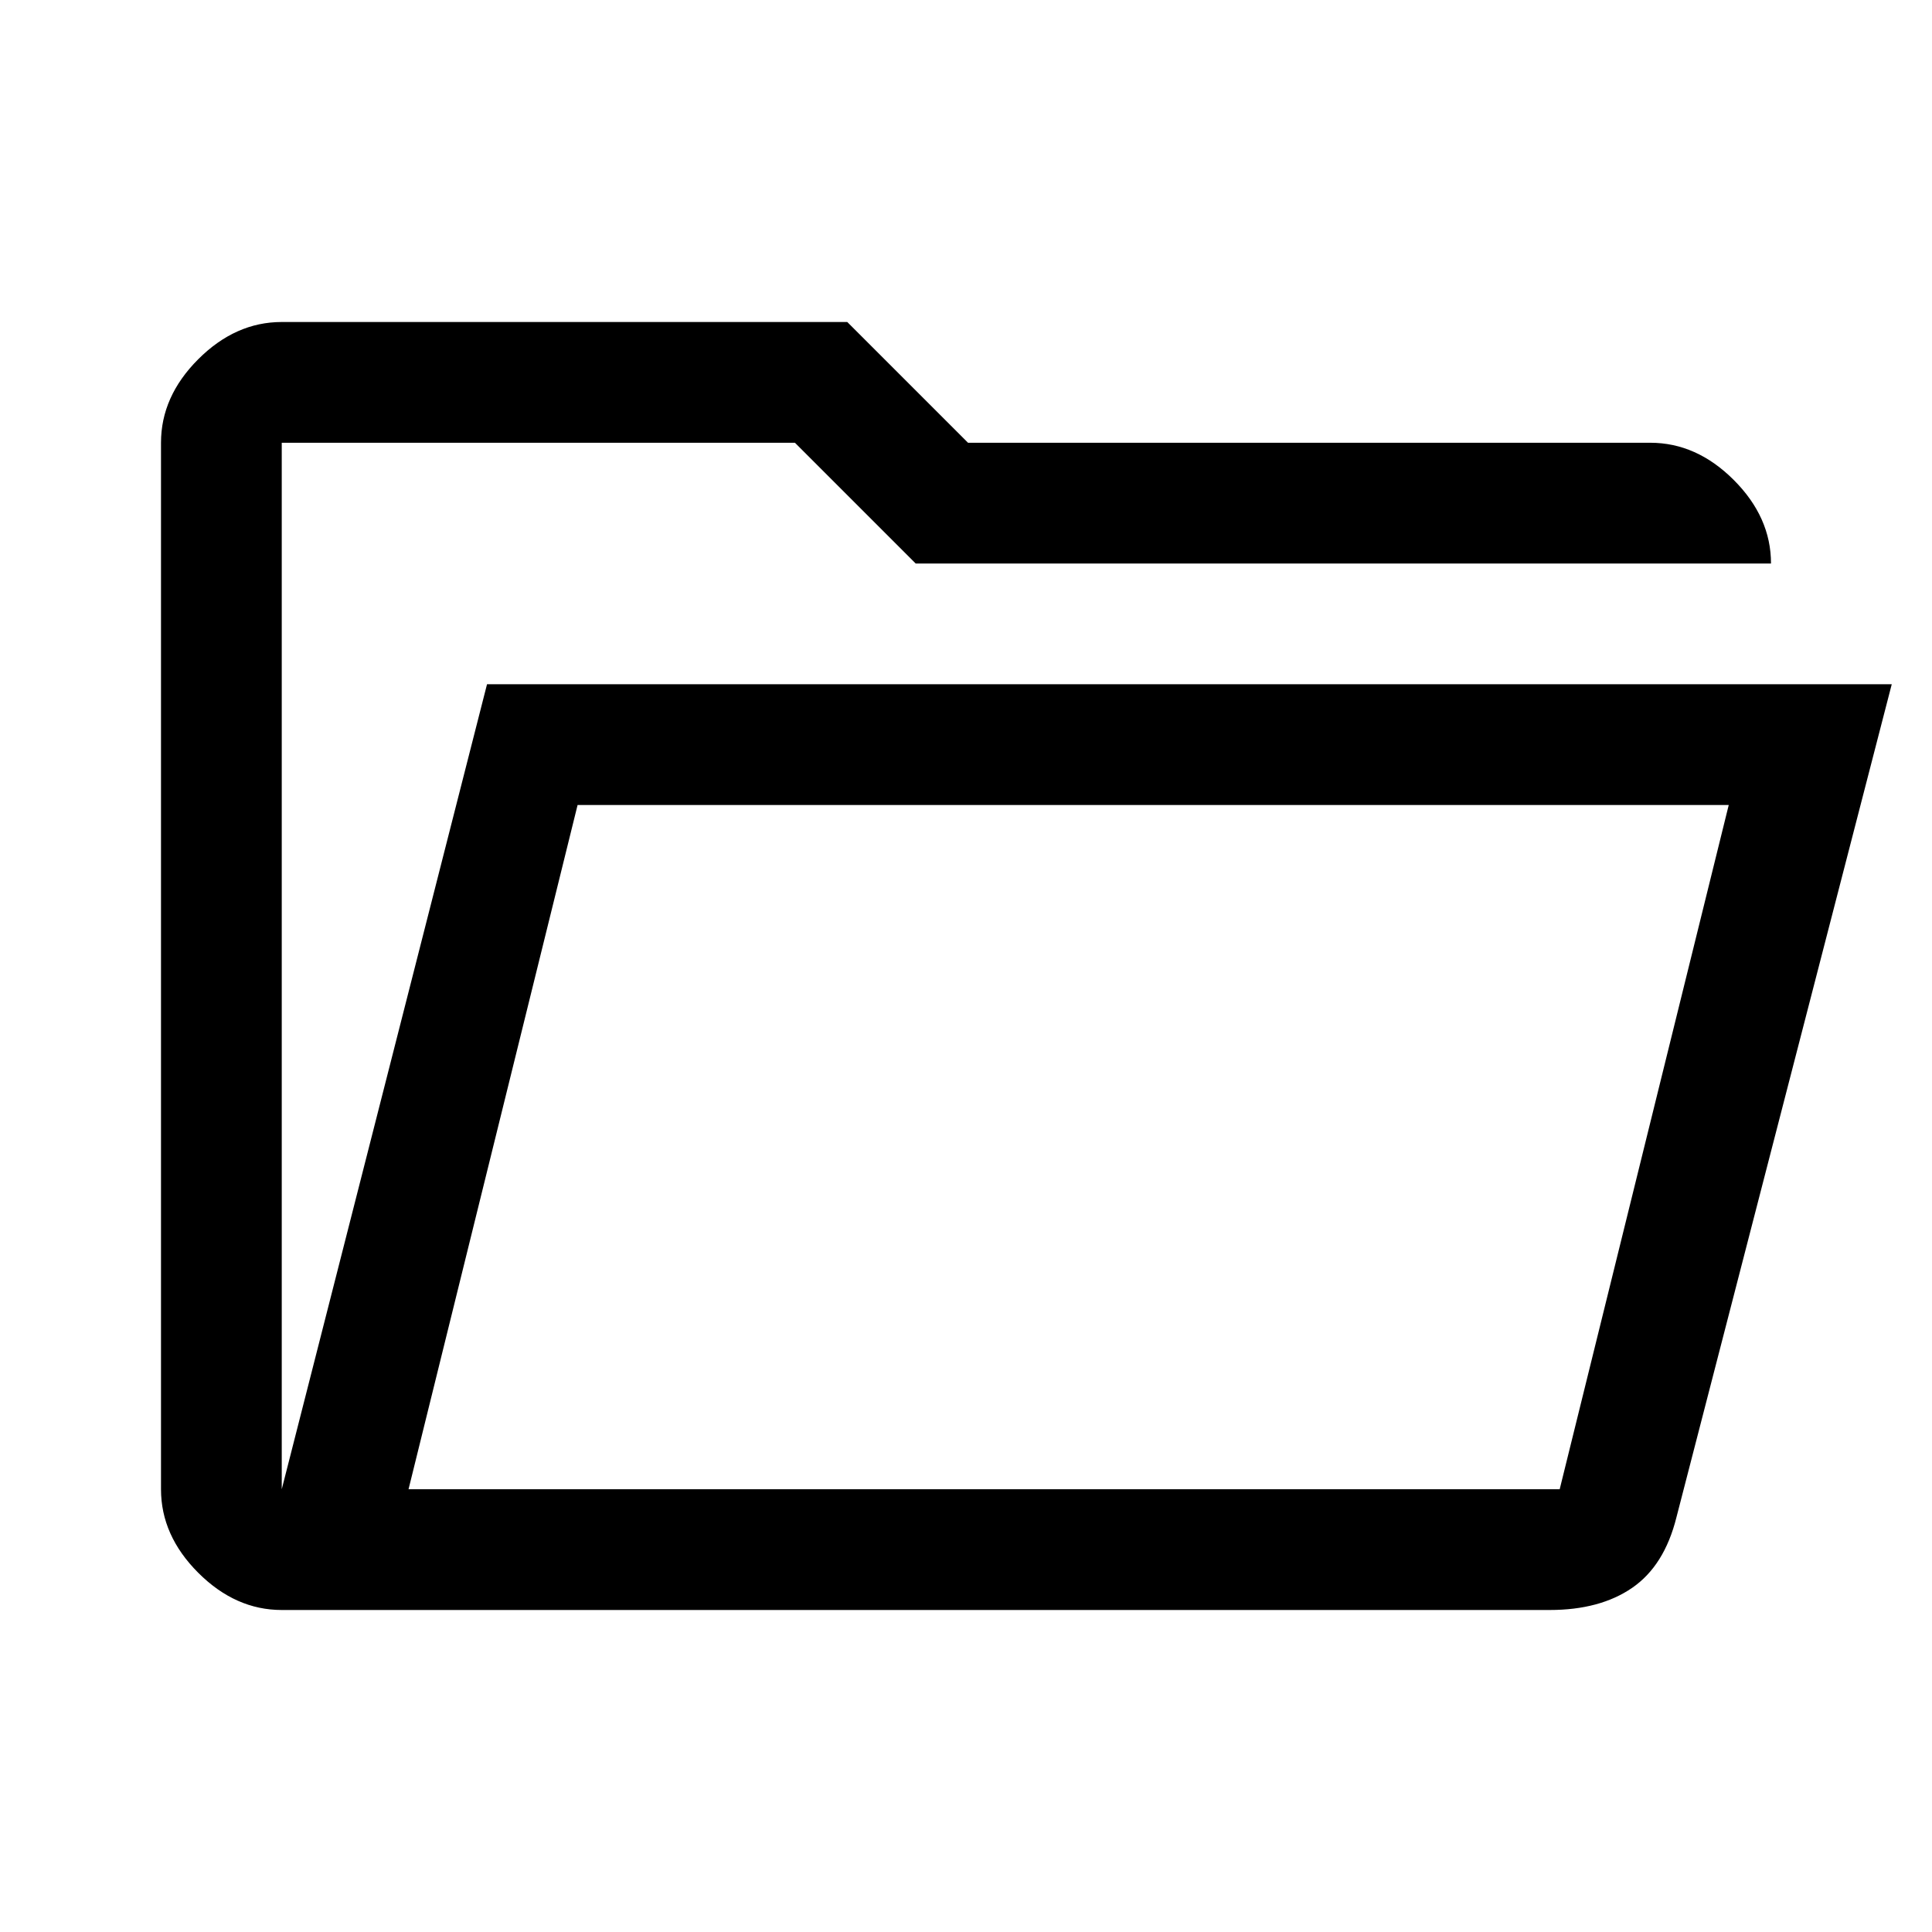
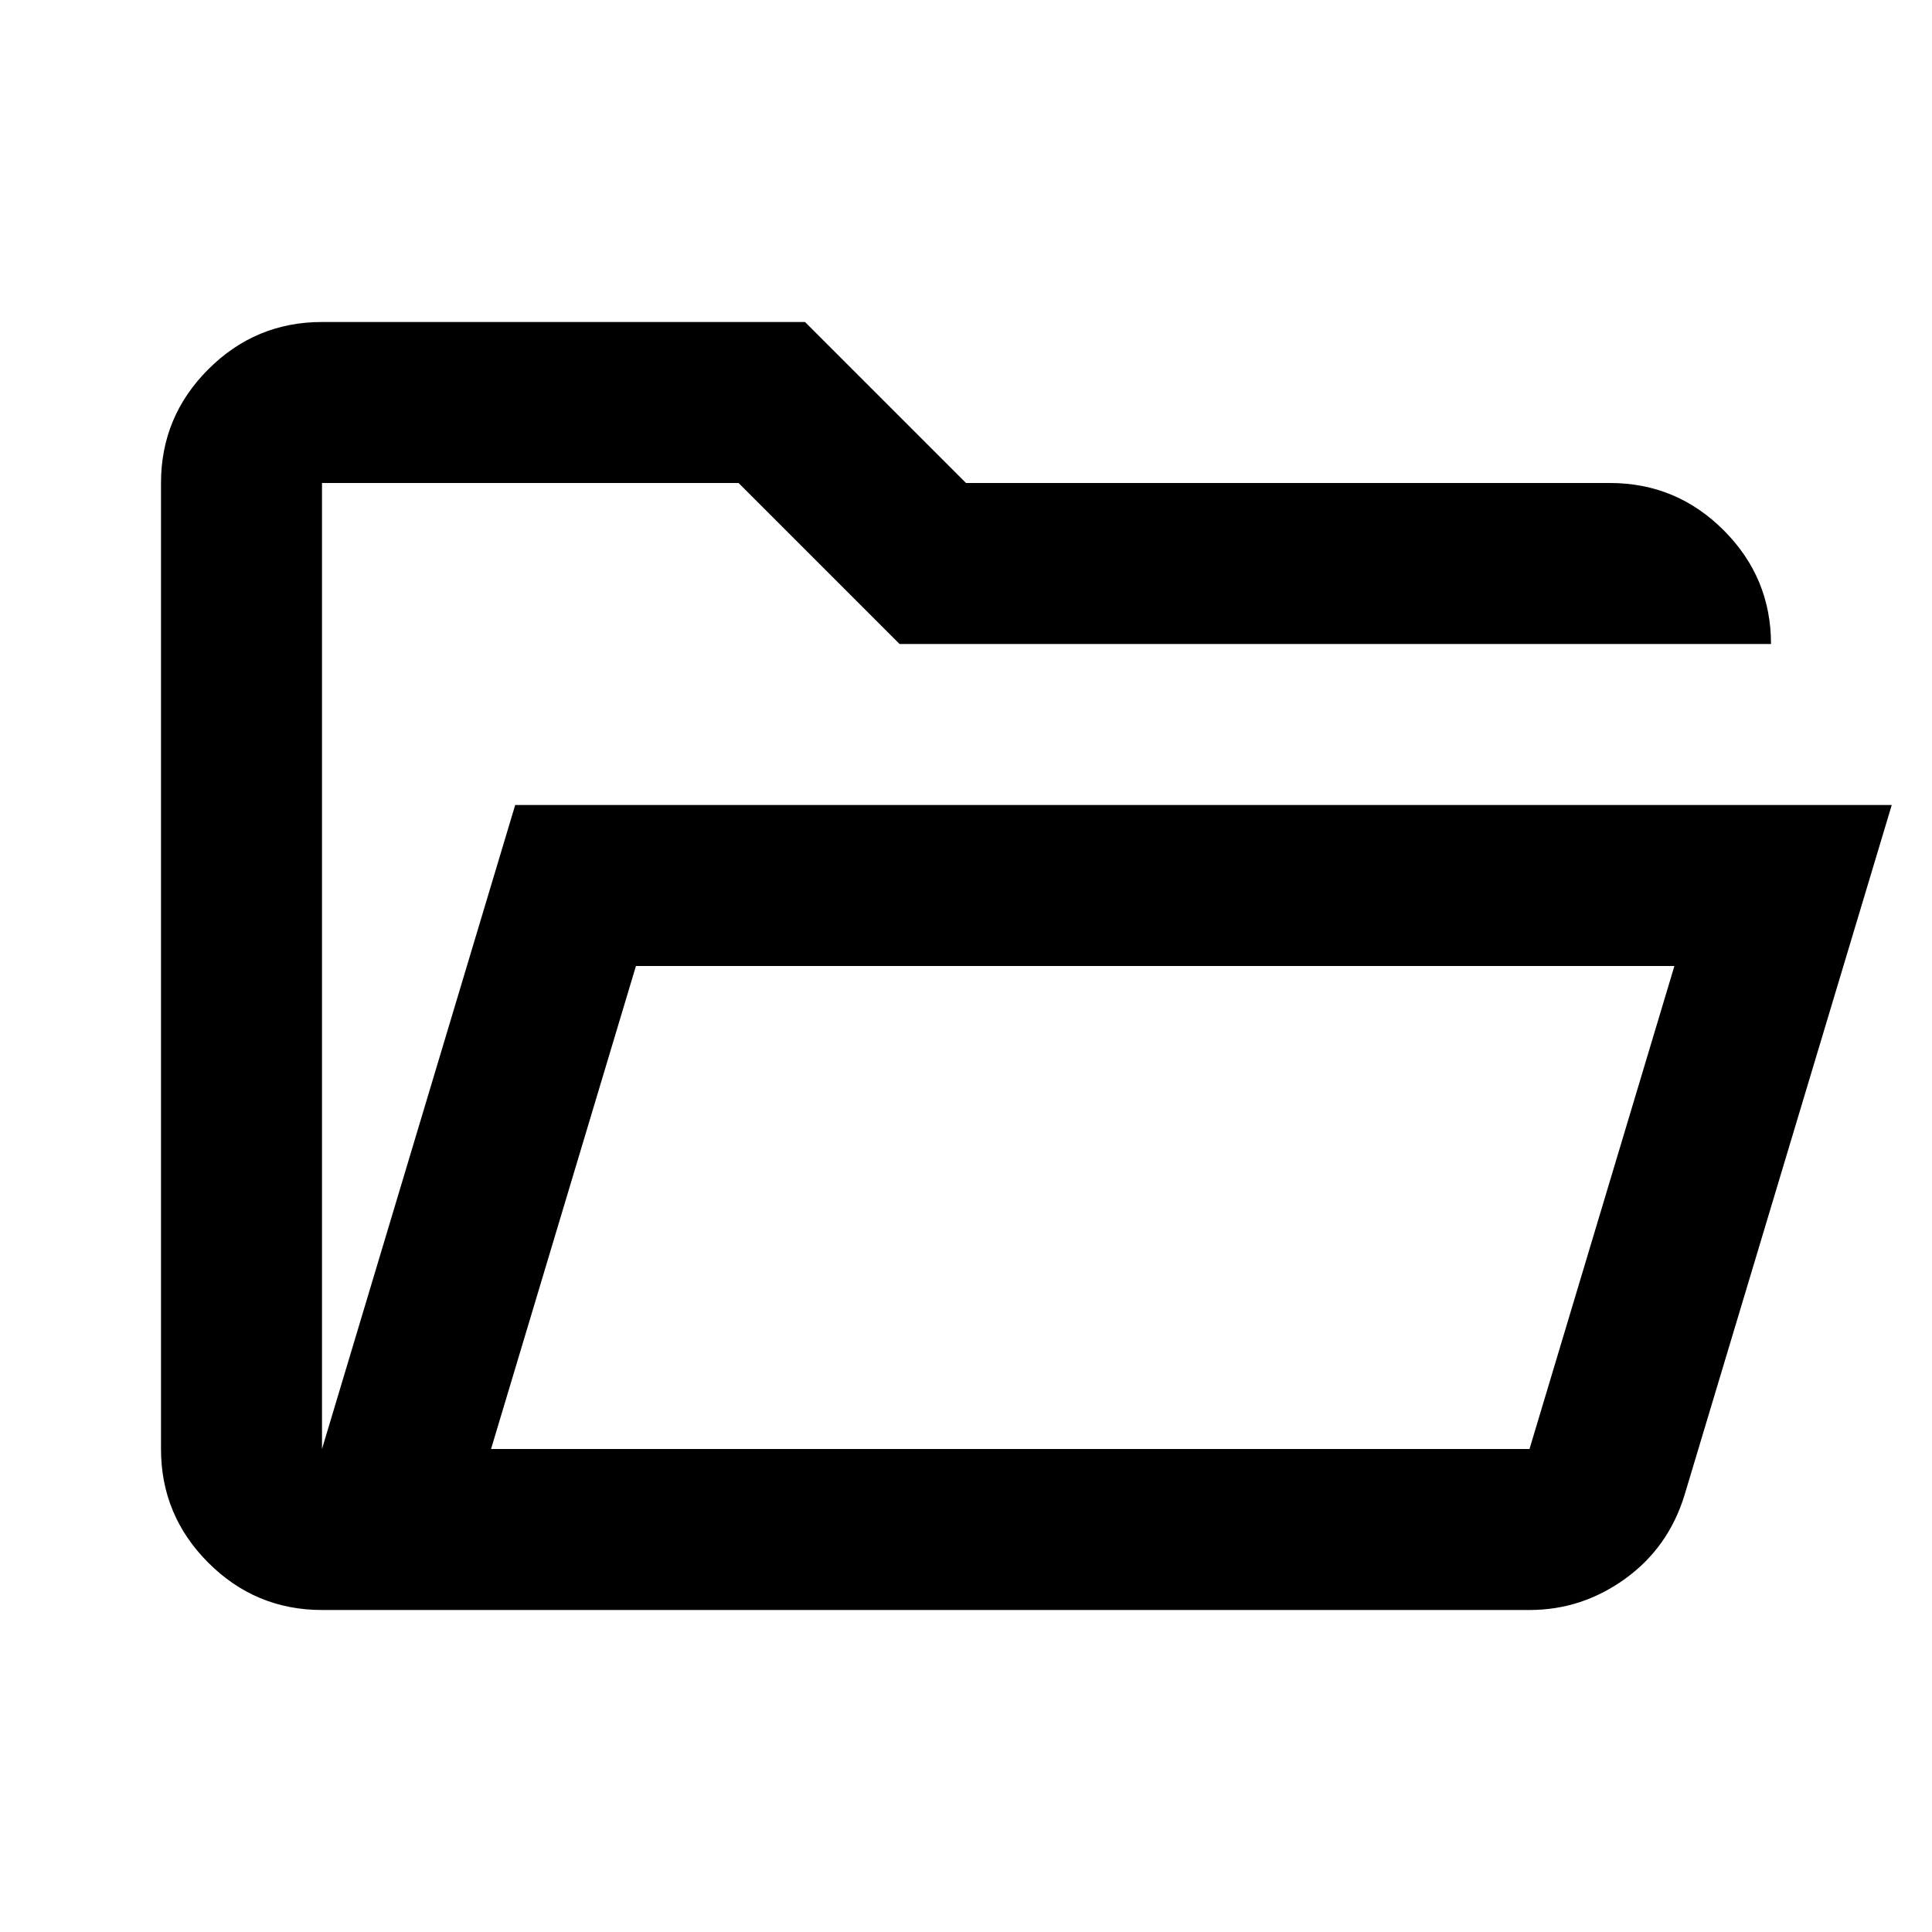
- <svg xmlns="http://www.w3.org/2000/svg" width="48" height="48" viewBox="0 -960 960 960">
-   <path d="M140-160q-23 0-41.5-18.5T80-220v-520q0-23 18.5-41.5T140-800h281l60 60h339q23 0 41.5 18.5T880-680H455l-60-60H140v520l102-400h698L833-206q-6 24-22 35t-41 11H140Zm63-60h572l84-340H287l-84 340Zm0 0 84-340-84 340Zm-63-460v-60 60Z" />
+ <svg xmlns="http://www.w3.org/2000/svg" height="24" viewBox="0 -960 960 960" width="24">
+   <path d="M160-160q-33 0-56.5-23.5T80-240v-480q0-33 23.5-56.5T160-800h240l80 80h320q33 0 56.5 23.5T880-640H447l-80-80H160v480l96-320h684L837-217q-8 26-29.5 41.5T760-160H160Zm84-80h516l72-240H316l-72 240Zm0 0 72-240-72 240Zm-84-400v-80 80Z" />
</svg>
